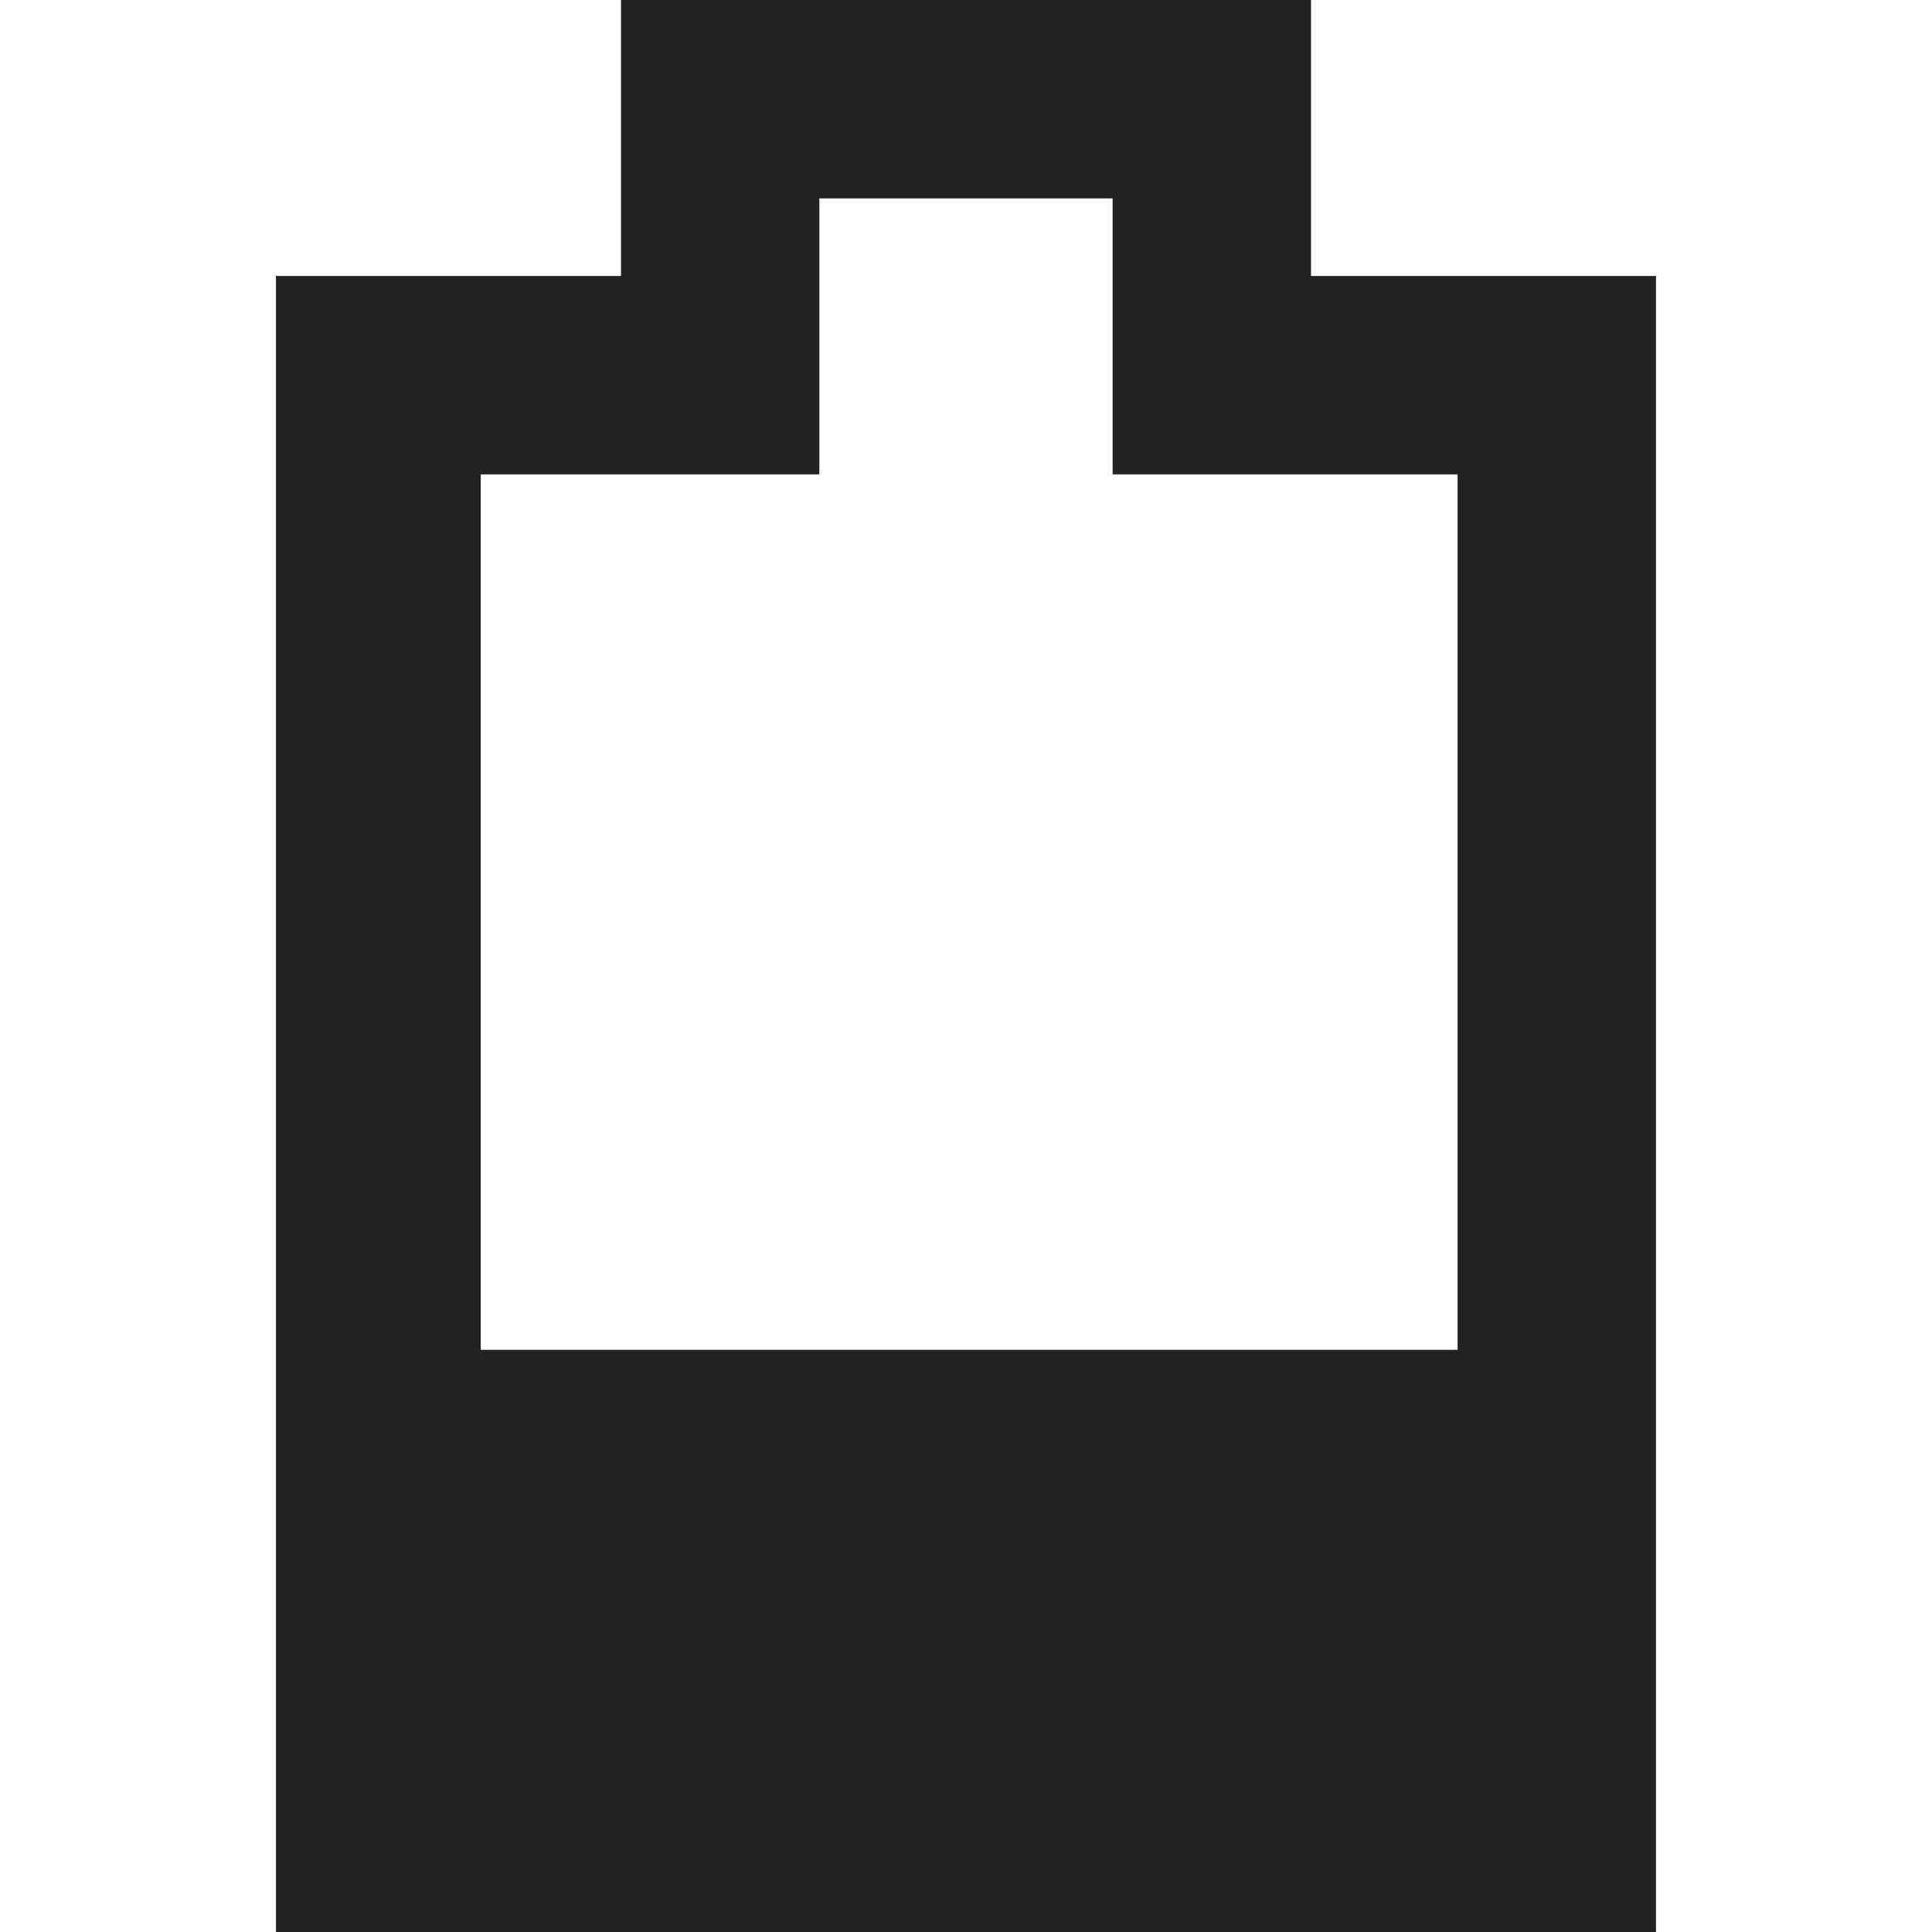
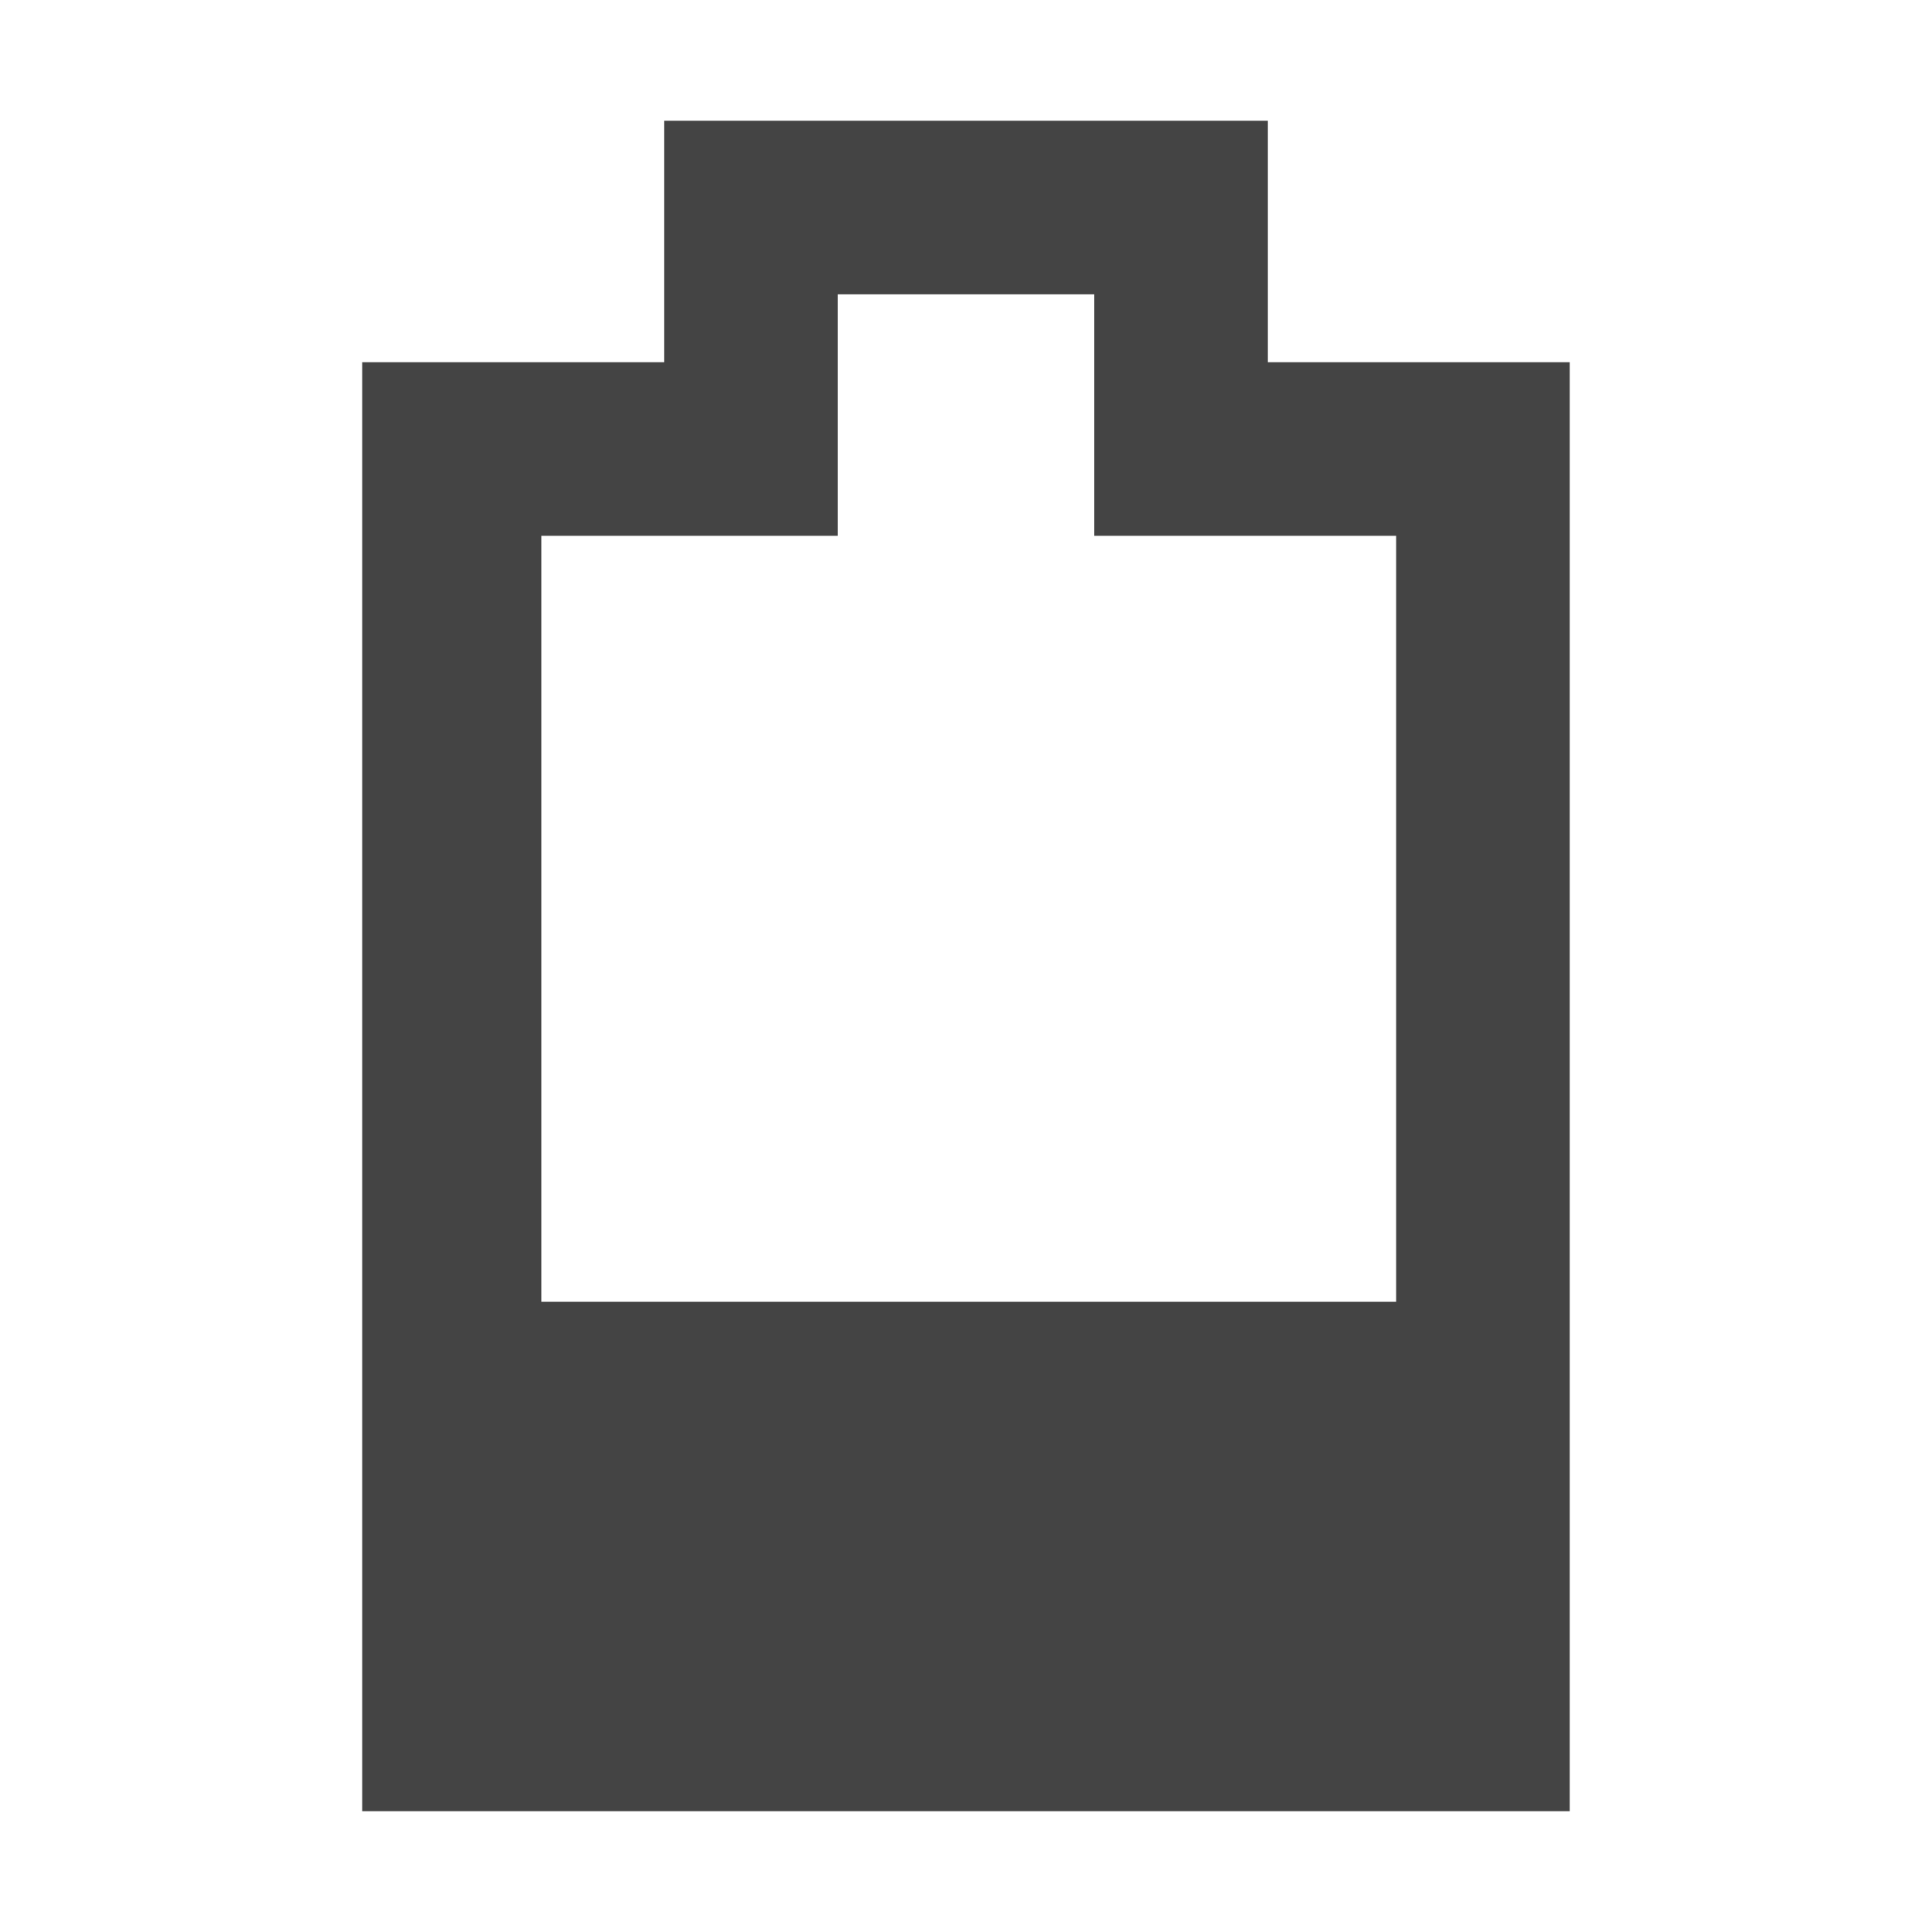
- <svg xmlns="http://www.w3.org/2000/svg" xmlns:xlink="http://www.w3.org/1999/xlink" width="64" height="64" id="svg2424" version="1.0">
+ <svg xmlns="http://www.w3.org/2000/svg" xmlns:xlink="http://www.w3.org/1999/xlink" width="16" height="16" id="svg2424" version="1.0">
  <defs id="defs2426">
    <linearGradient gradientUnits="userSpaceOnUse" id="path1082_2_" y2="129.347" x2="112.499" y1="6.137" x1="112.499" gradientTransform="translate(287,-83)">
      <stop id="stop193" offset="0" style="stop-color:#ffffff;stop-opacity:0" />
      <stop id="stop195" offset="1" style="stop-color:#ffffff;stop-opacity:0.275;" />
      <midPointStop id="midPointStop197" style="stop-color:#FFFFFF" offset="0" />
      <midPointStop id="midPointStop199" style="stop-color:#FFFFFF" offset="0.5" />
      <midPointStop id="midPointStop201" style="stop-color:#000000" offset="1" />
    </linearGradient>
    <linearGradient id="linearGradient3388">
      <stop style="stop-color:#000000;stop-opacity:0;" offset="0" id="stop3390" />
      <stop style="stop-color:#000000;stop-opacity:0.371;" offset="1" id="stop3392" />
    </linearGradient>
    <linearGradient id="linearGradient4346">
      <stop style="stop-color:#00bdec;stop-opacity:1" offset="0" id="stop4348" />
      <stop style="stop-color:#40bfde;stop-opacity:1" offset="1" id="stop4350" />
    </linearGradient>
    <linearGradient xlink:href="#linearGradient4346" id="linearGradient4352" x1="400.614" y1="634.151" x2="616.486" y2="666.978" gradientUnits="userSpaceOnUse" />
    <linearGradient id="linearGradient5323">
      <stop style="stop-color:#6e6e6e;stop-opacity:1" offset="0" id="stop5325" />
      <stop style="stop-color:#4d4d4d;stop-opacity:1" offset="1" id="stop5327" />
    </linearGradient>
    <linearGradient xlink:href="#linearGradient5323" id="linearGradient5329" x1="291.836" y1="238.082" x2="650.814" y2="348.969" gradientUnits="userSpaceOnUse" />
    <linearGradient xlink:href="#path1082_2_" id="linearGradient2216" gradientUnits="userSpaceOnUse" gradientTransform="matrix(-0.3937741,0,0,0.393752,978.3497,416.9815)" x1="541.335" y1="104.507" x2="606.912" y2="303.14" />
  </defs>
  <g id="layer1" transform="translate(-269.5178,-265.6012)">
    <g id="g2424" transform="matrix(1.347368,0,0,1.347368,-632.8824,-513.3437)">
      <g id="g2210" transform="matrix(0.25,0,0,0.25,502.3126,469.2174)">
-         <path style="opacity:1;fill:#222222;fill-opacity:1;stroke:none;stroke-width:10.992" d="m 730.823,435.623 v 27.142 H 696.891 V 625.623 H 832.607 V 462.765 h -33.926 v -27.142 z m 19.506,19.511 h 28.841 v 27.142 h 33.926 v 86.094 h -96.073 v -86.094 h 33.306 z" id="path878-5-1-2-7-6-6-5-6-8" />
+         <path style="fill:#444444;fill-opacity:1;stroke:none;stroke-width:2.404" d="m 686.079,438.592 v 5.937 h -7.423 v 35.625 h 29.688 v -35.625 h -7.421 v -5.937 z m 4.267,4.268 h 6.309 v 5.937 h 7.421 v 18.833 h -21.016 v -18.833 h 7.286 z" id="path878-5-1-2-7-6-6-5-6-8" />
      </g>
    </g>
  </g>
</svg>
